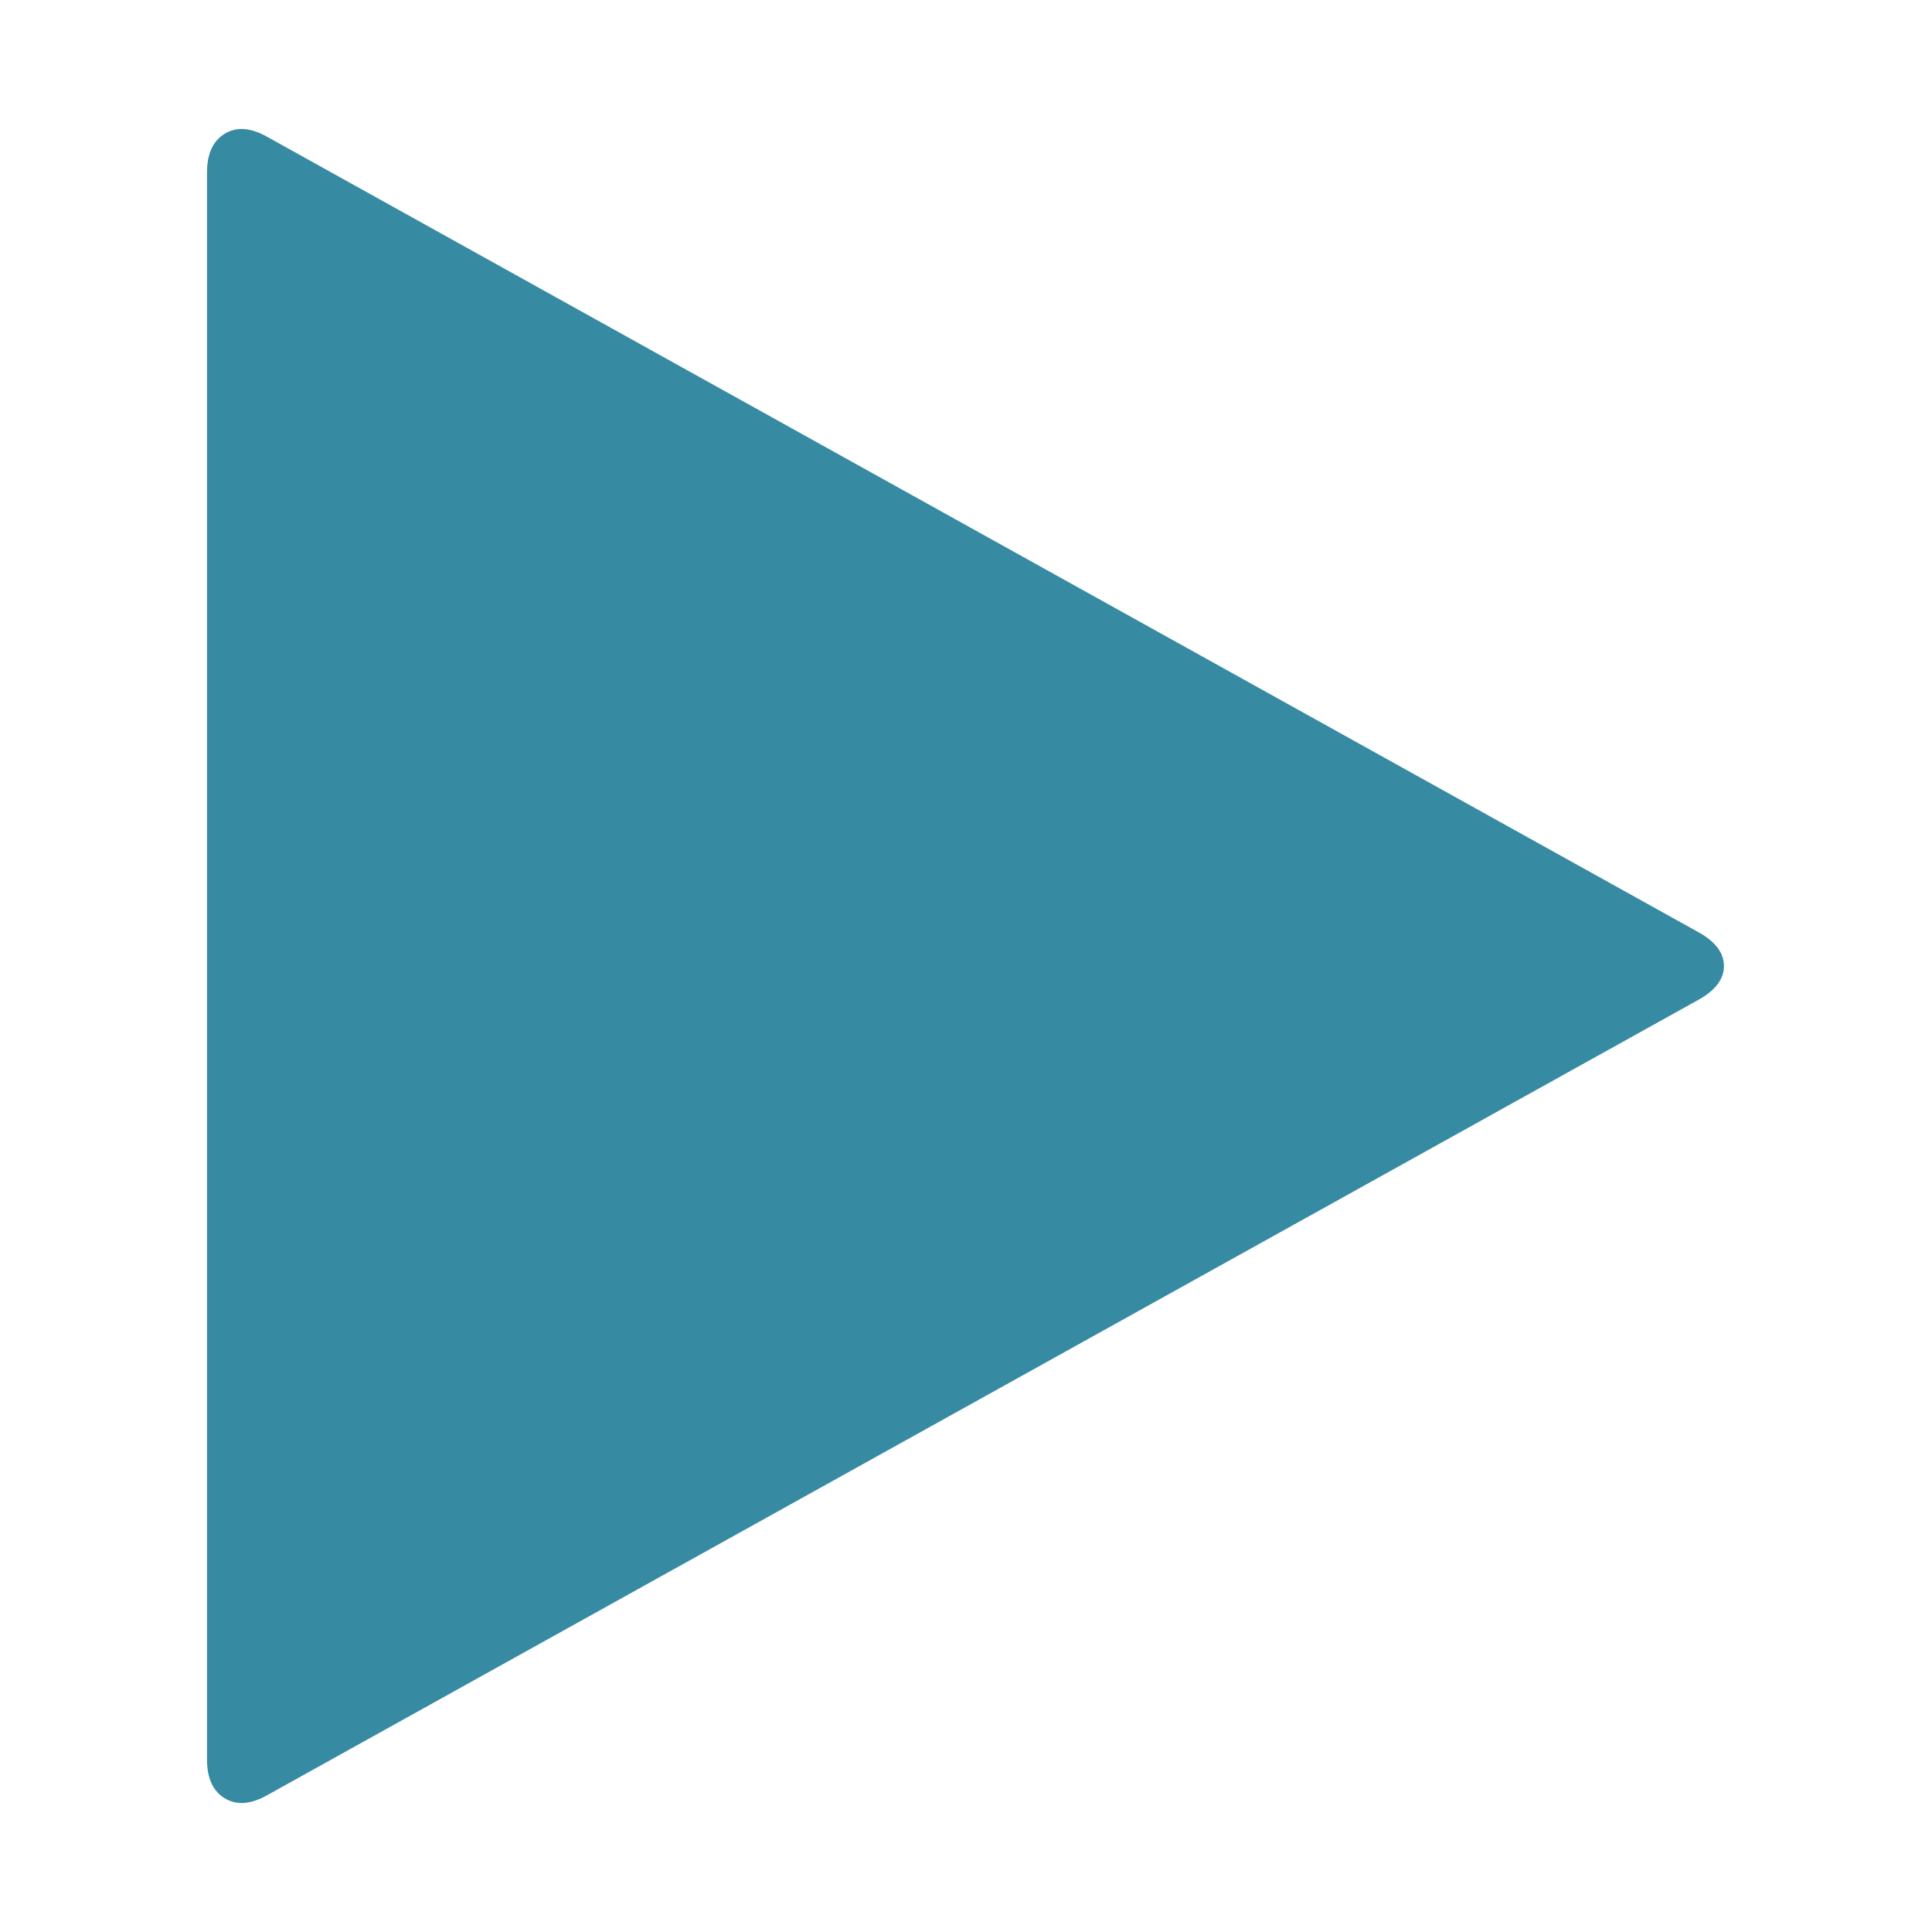
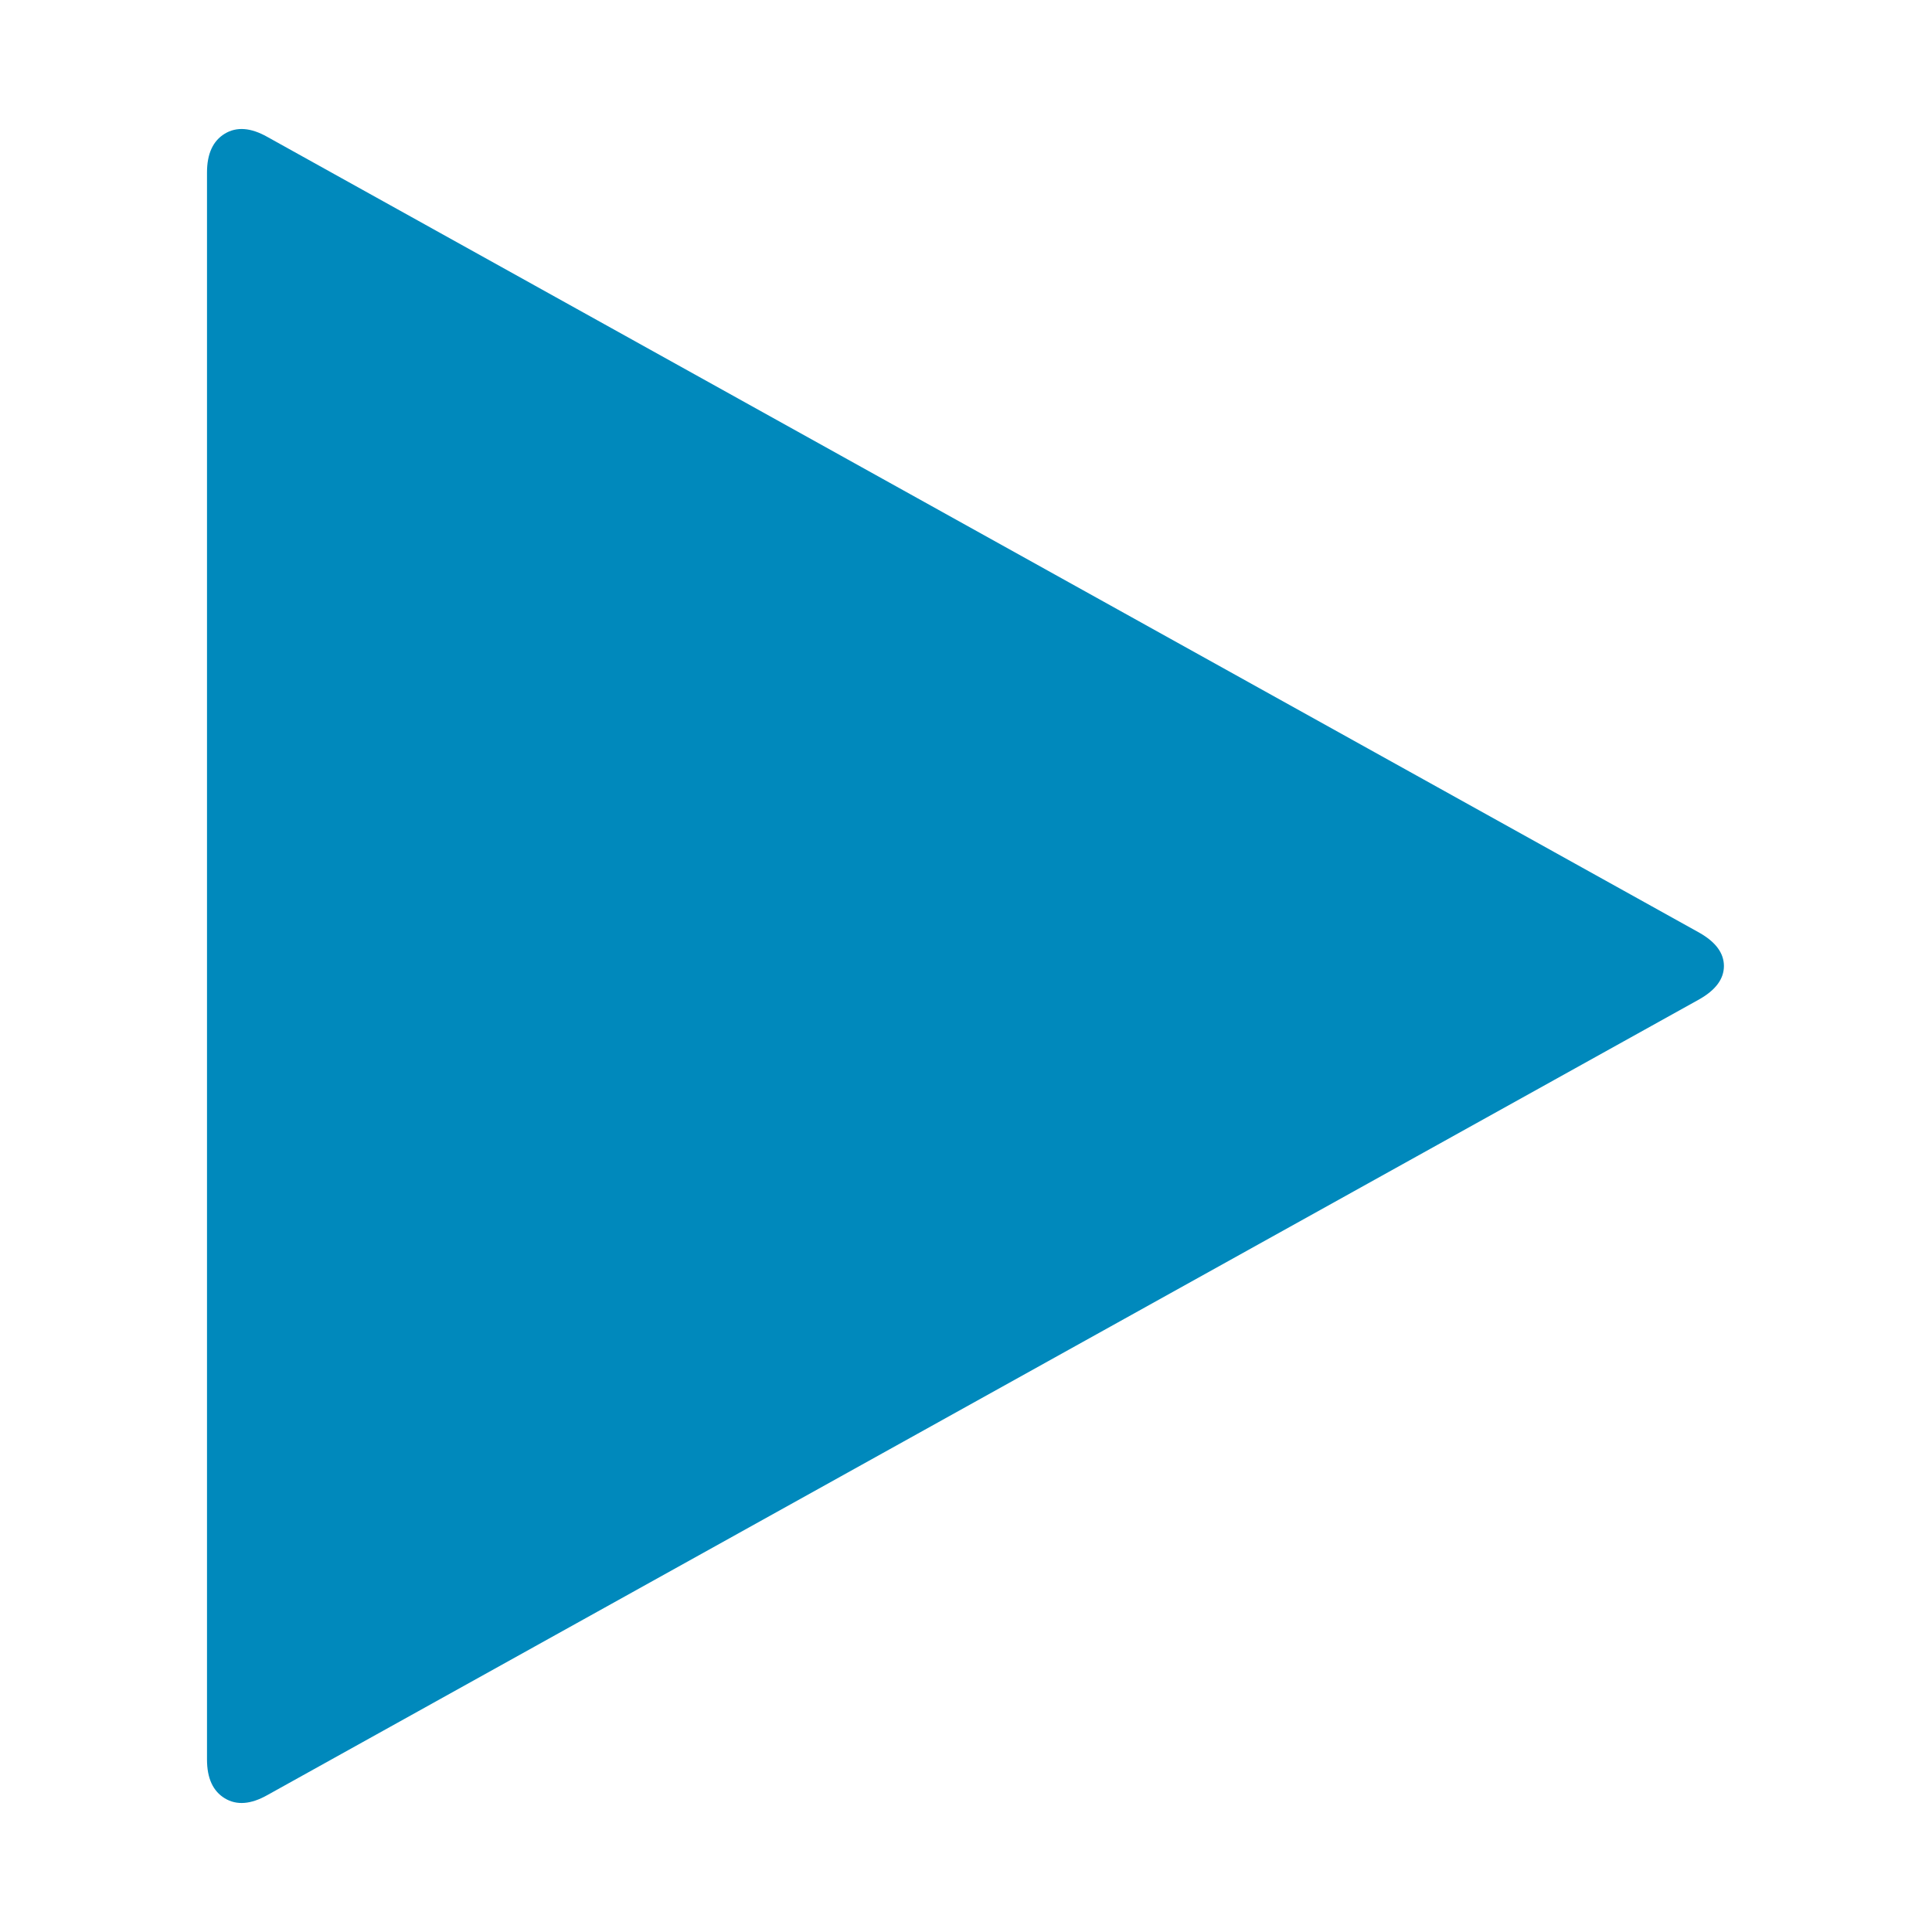
<svg xmlns="http://www.w3.org/2000/svg" width="1792" height="1792" viewBox="0 0 1792 1792">
-   <path style="fill:#368aa2" d="M1576 927l-1328 738q-23 13-39.5 3t-16.5-36v-1472q0-26 16.5-36t39.5 3l1328 738q23 13 23 31t-23 31z" />
+   <path style="fill:#0089bc" d="M1576 927l-1328 738q-23 13-39.5 3t-16.5-36v-1472q0-26 16.5-36t39.5 3l1328 738q23 13 23 31t-23 31z" />
</svg>
